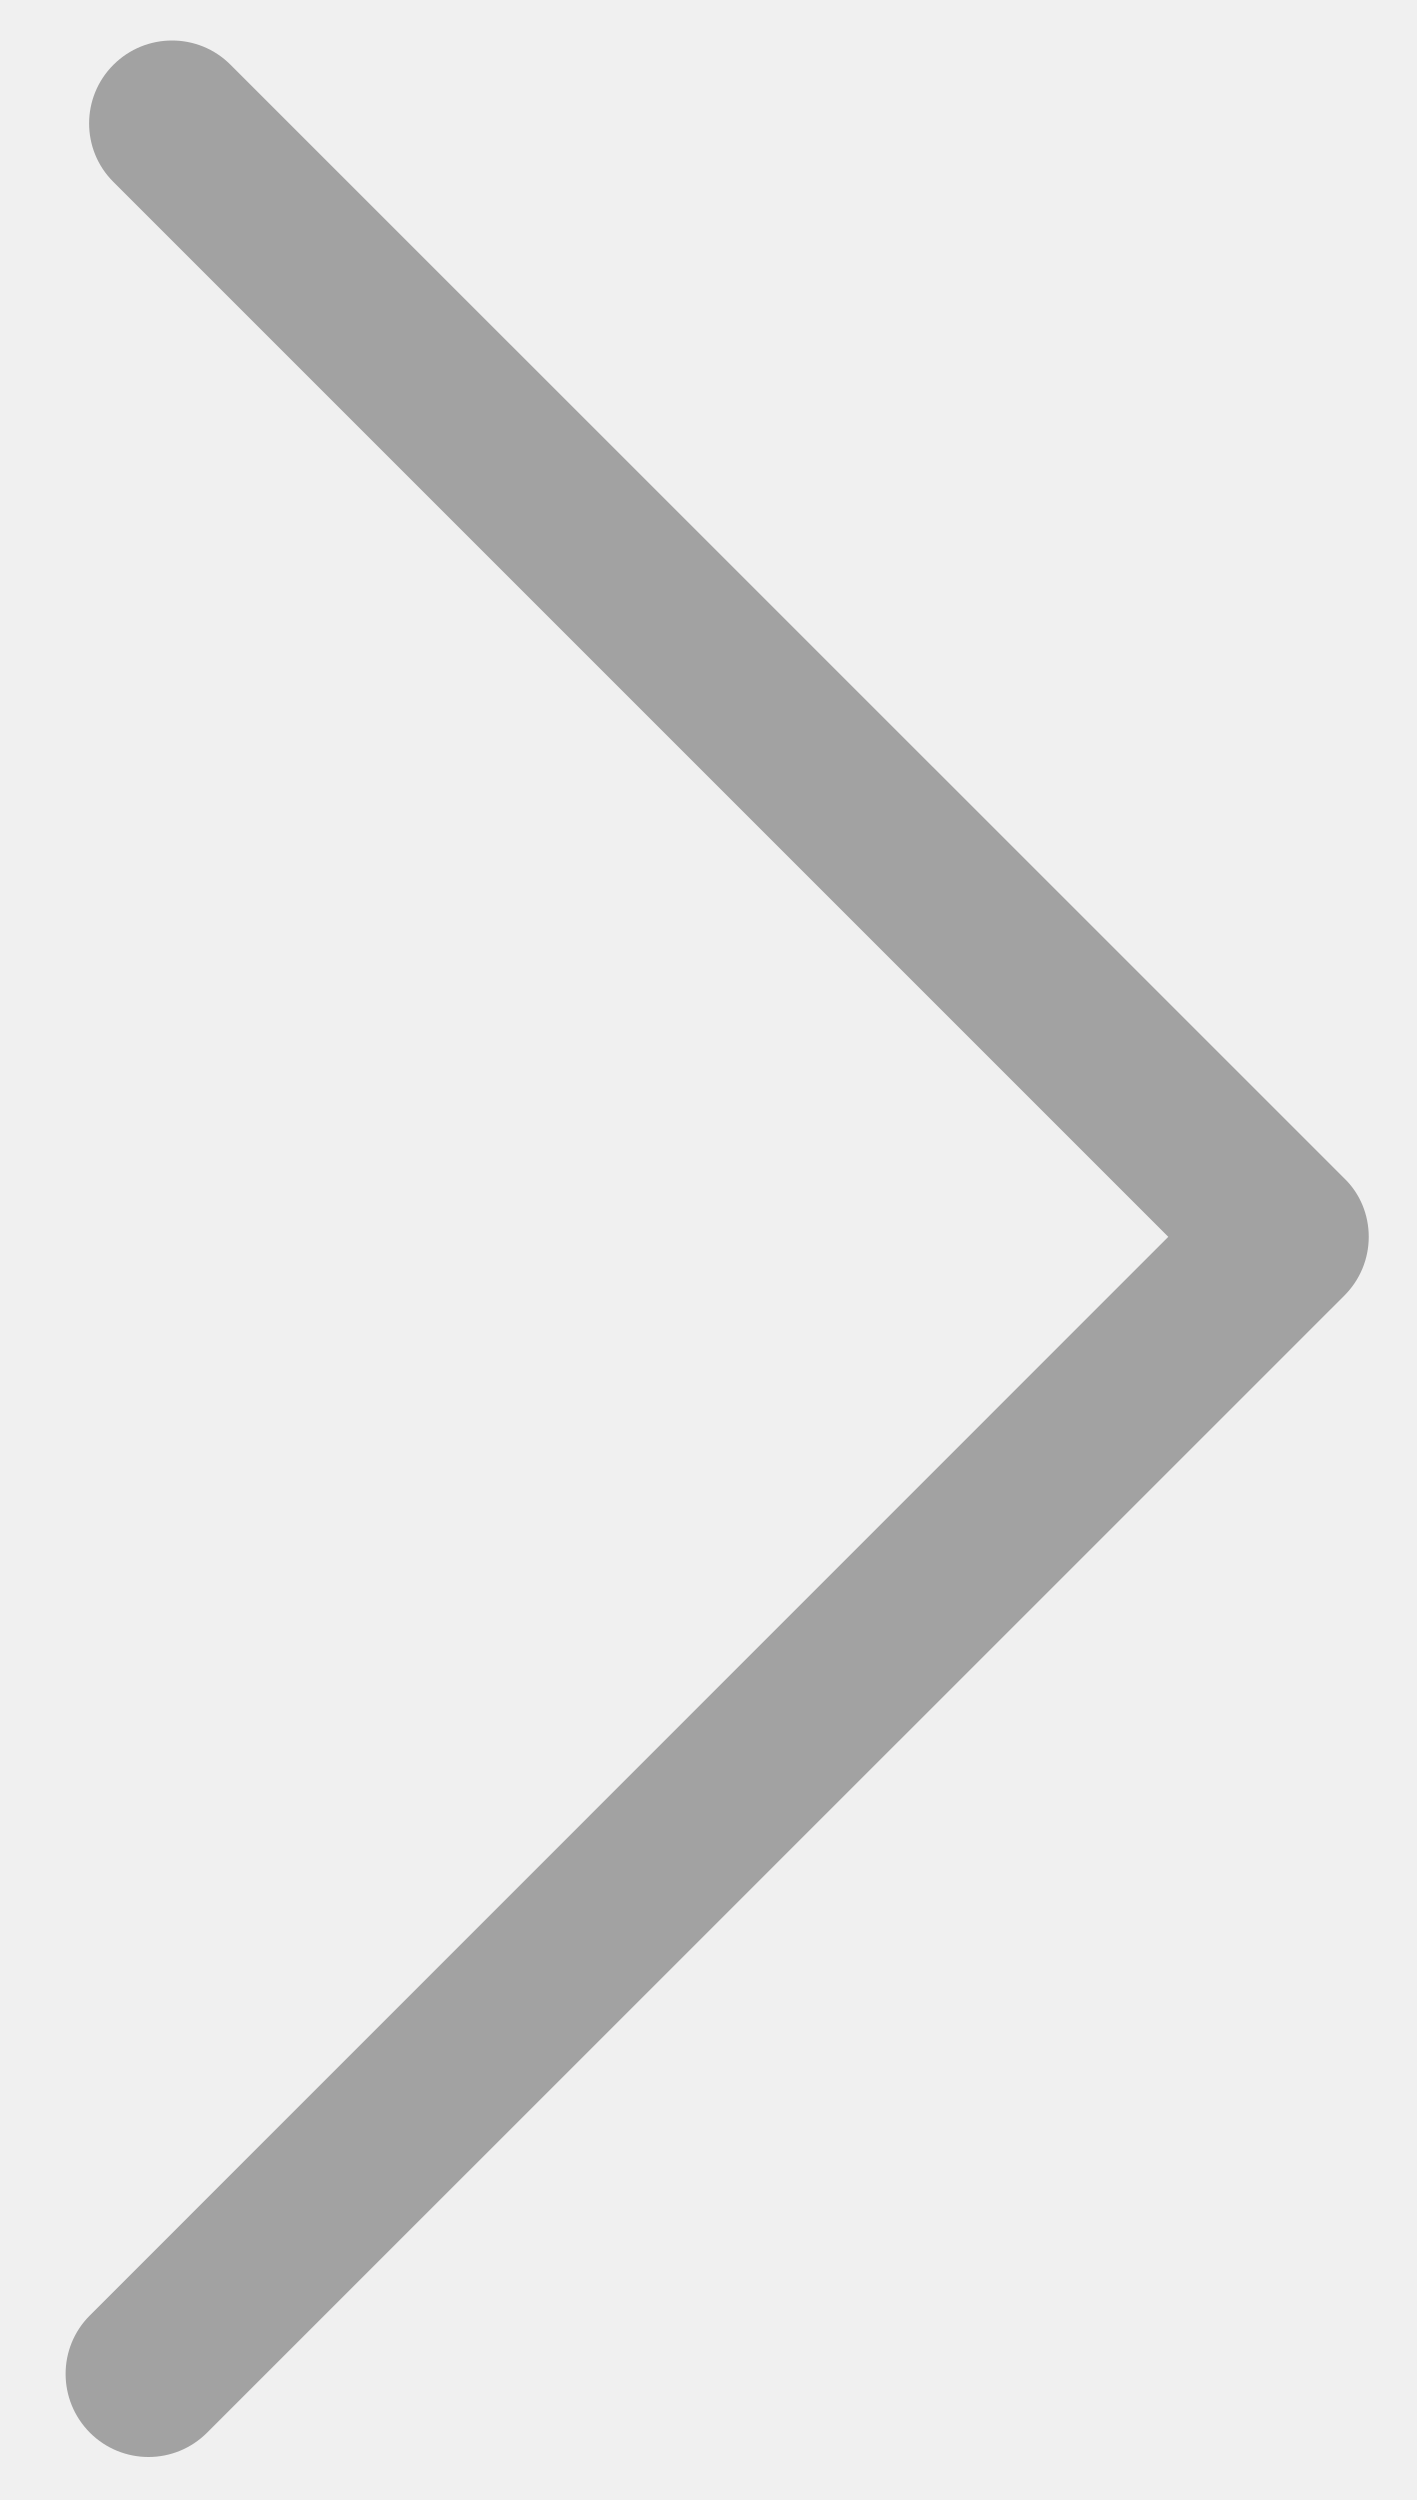
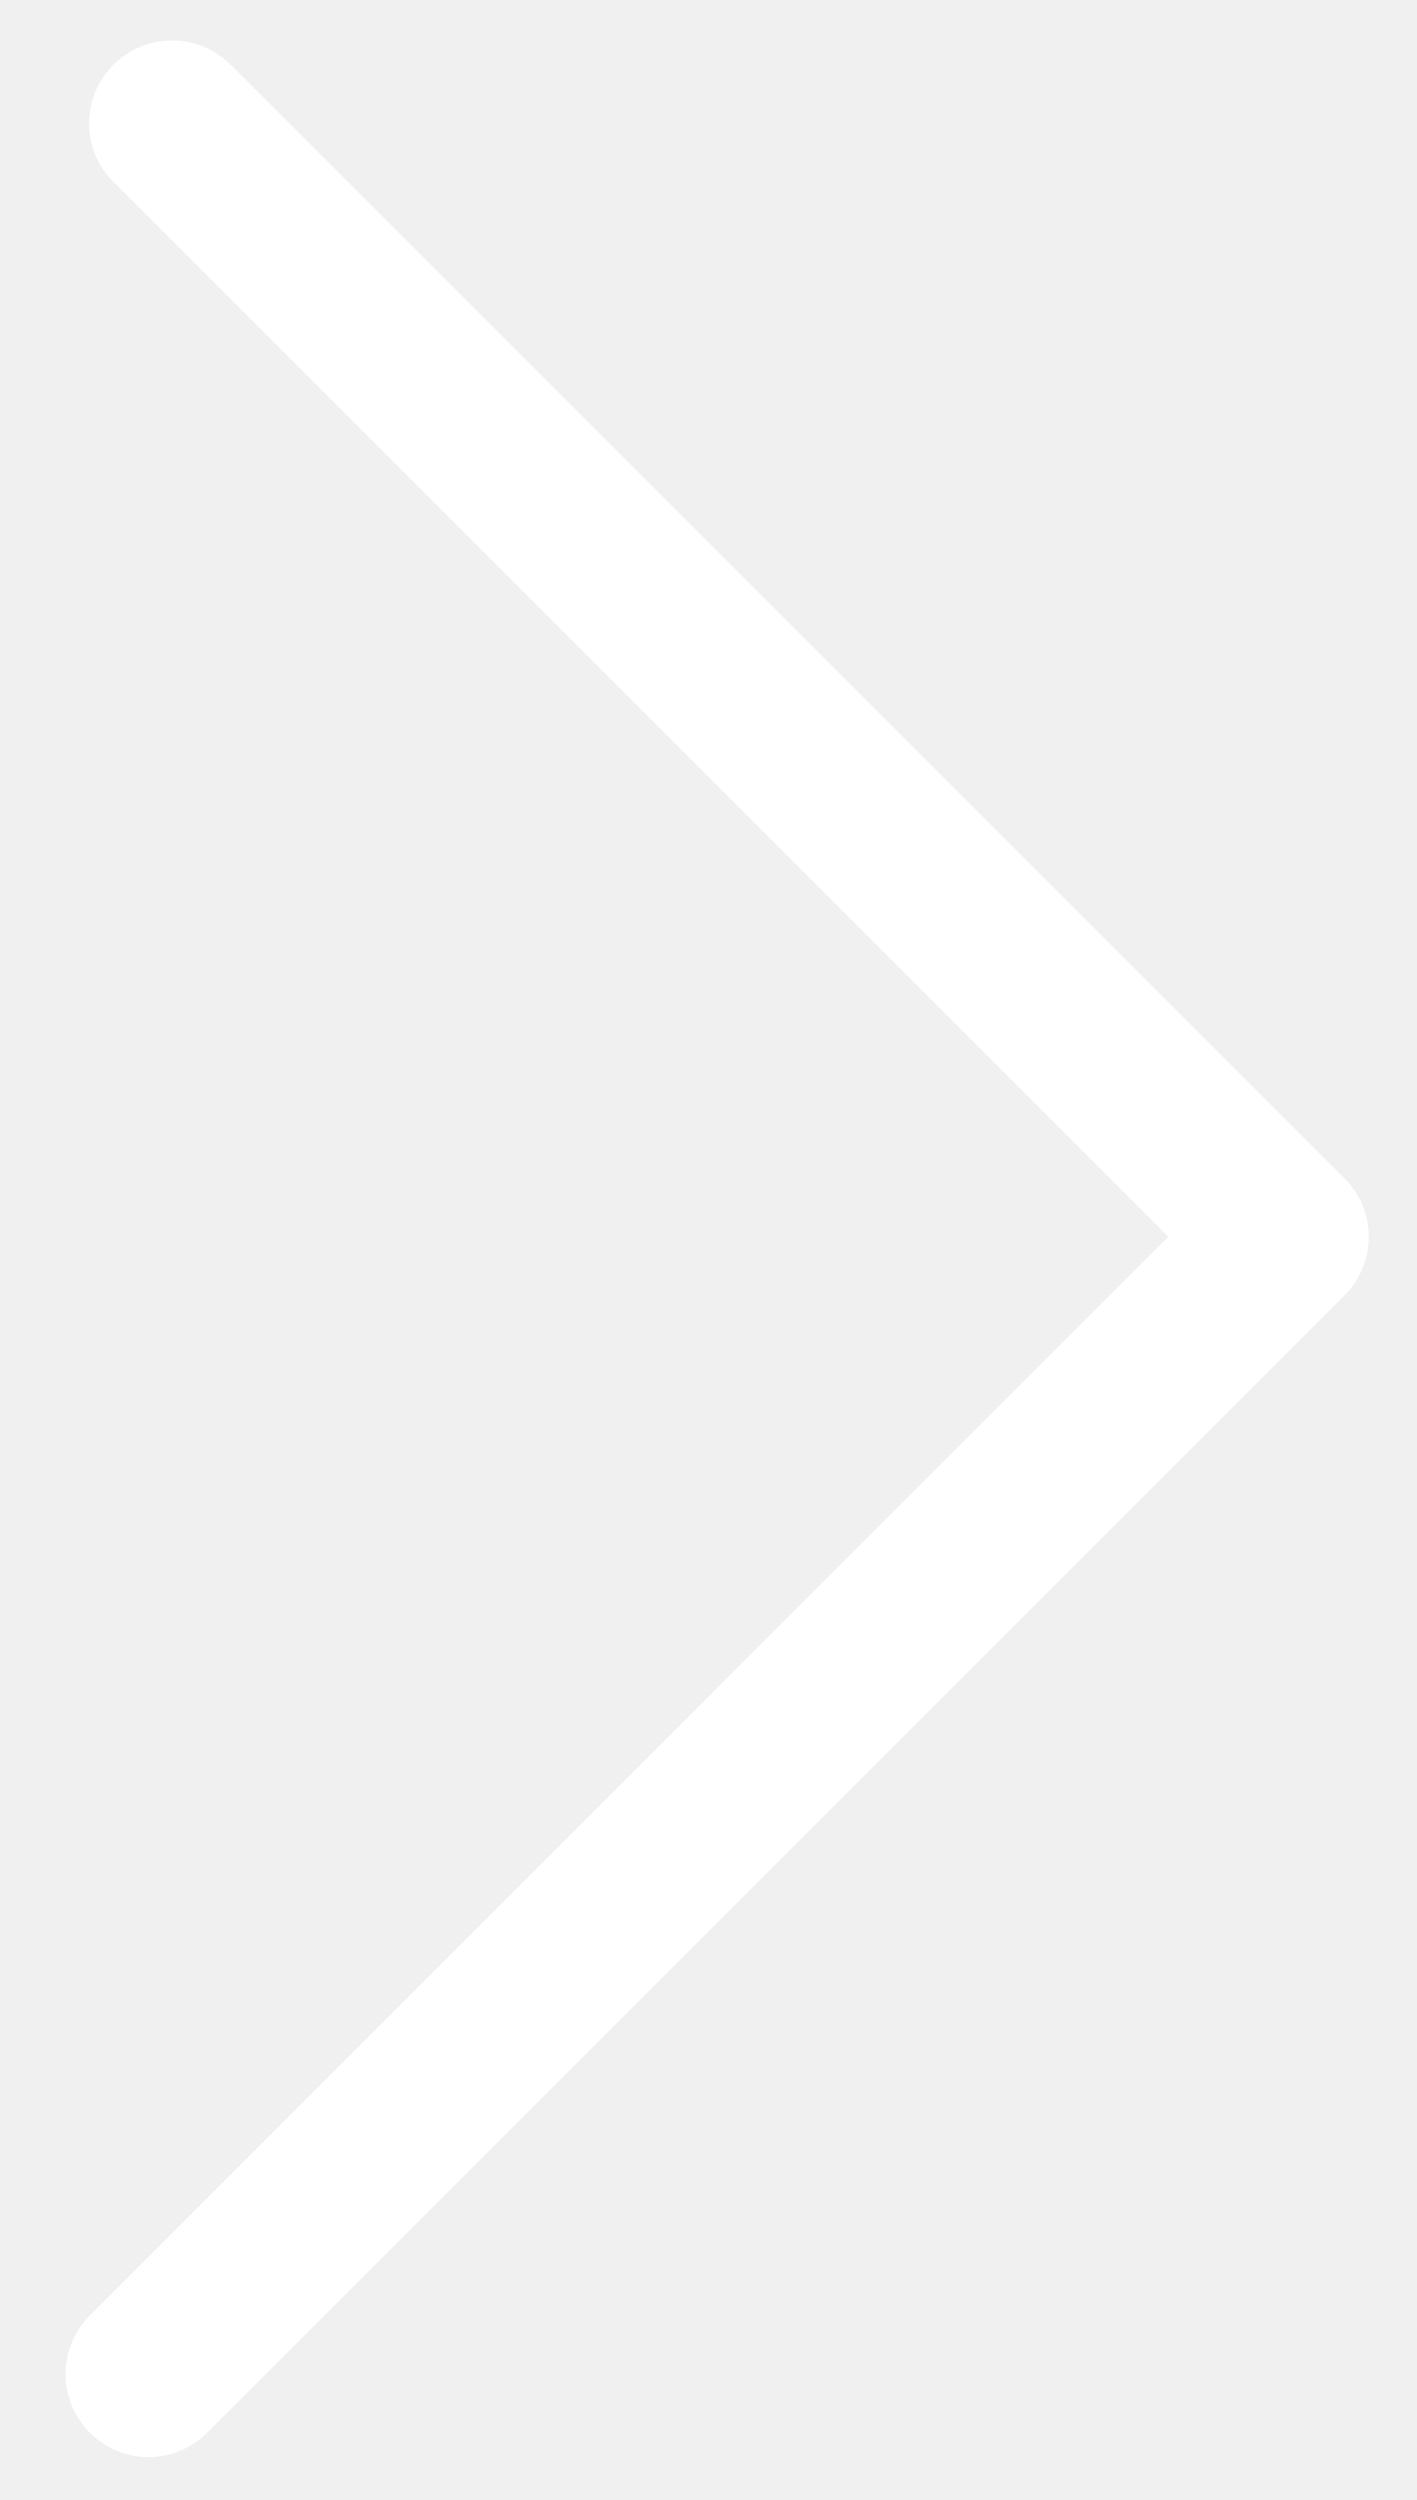
<svg xmlns="http://www.w3.org/2000/svg" version="1.1" id="Layer_1" x="0px" y="0px" width="7.958px" height="14.042px" viewBox="0 0 7.958 14.042" enable-background="new 0 0 7.958 14.042" xml:space="preserve">
  <g>
-     <path fill="#A2A2A2" d="M7.688,6.947c0,0.124-0.049,0.242-0.137,0.33l-6.388,6.387c-0.182,0.182-0.476,0.182-0.658,0   c-0.182-0.183-0.182-0.478,0-0.659l6.057-6.058L0.637,1.022c-0.182-0.181-0.182-0.476,0-0.658c0.182-0.182,0.477-0.182,0.658,0   l6.256,6.255C7.64,6.705,7.688,6.824,7.688,6.947z" />
+     <path fill="#FFFFFF" d="M7.688,6.947c0,0.124-0.049,0.242-0.137,0.33l-6.388,6.387c-0.182,0.183-0.476,0.183-0.658,0   c-0.182-0.183-0.182-0.478,0-0.658l6.057-6.059L0.637,1.022c-0.182-0.181-0.182-0.476,0-0.658c0.182-0.182,0.477-0.182,0.658,0   l6.256,6.255C7.64,6.705,7.688,6.824,7.688,6.947z" />
  </g>
</svg>
